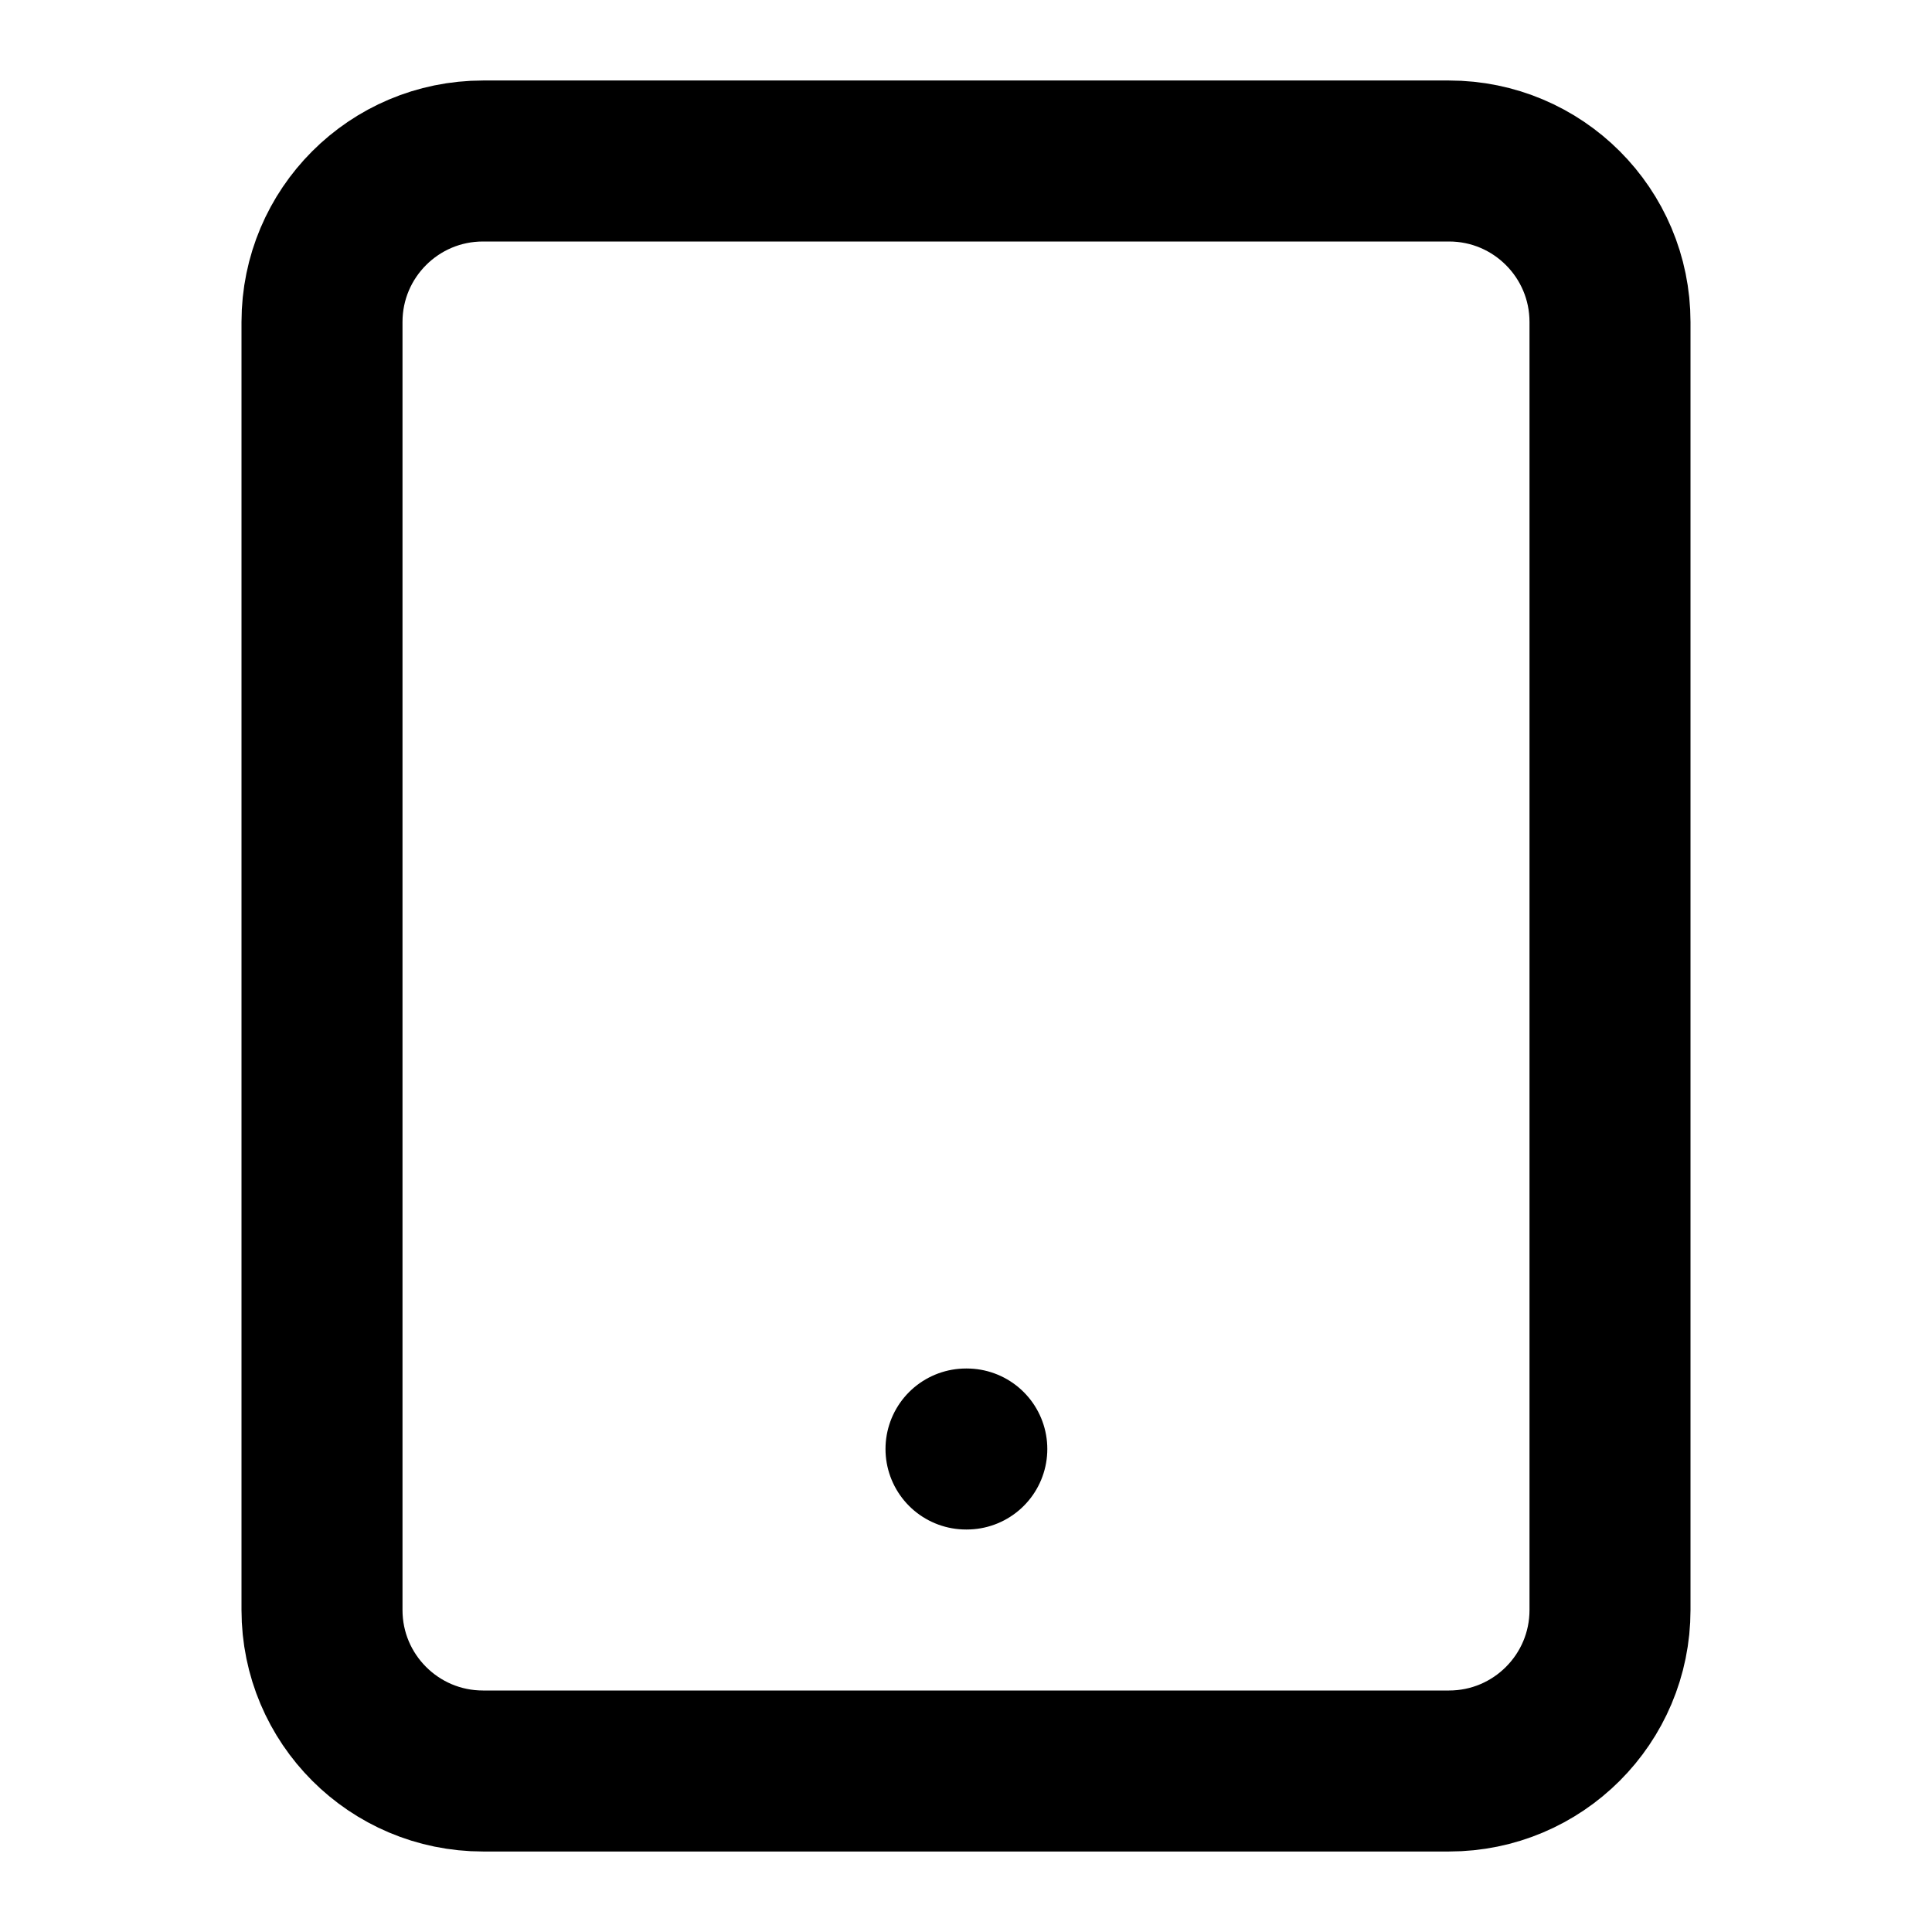
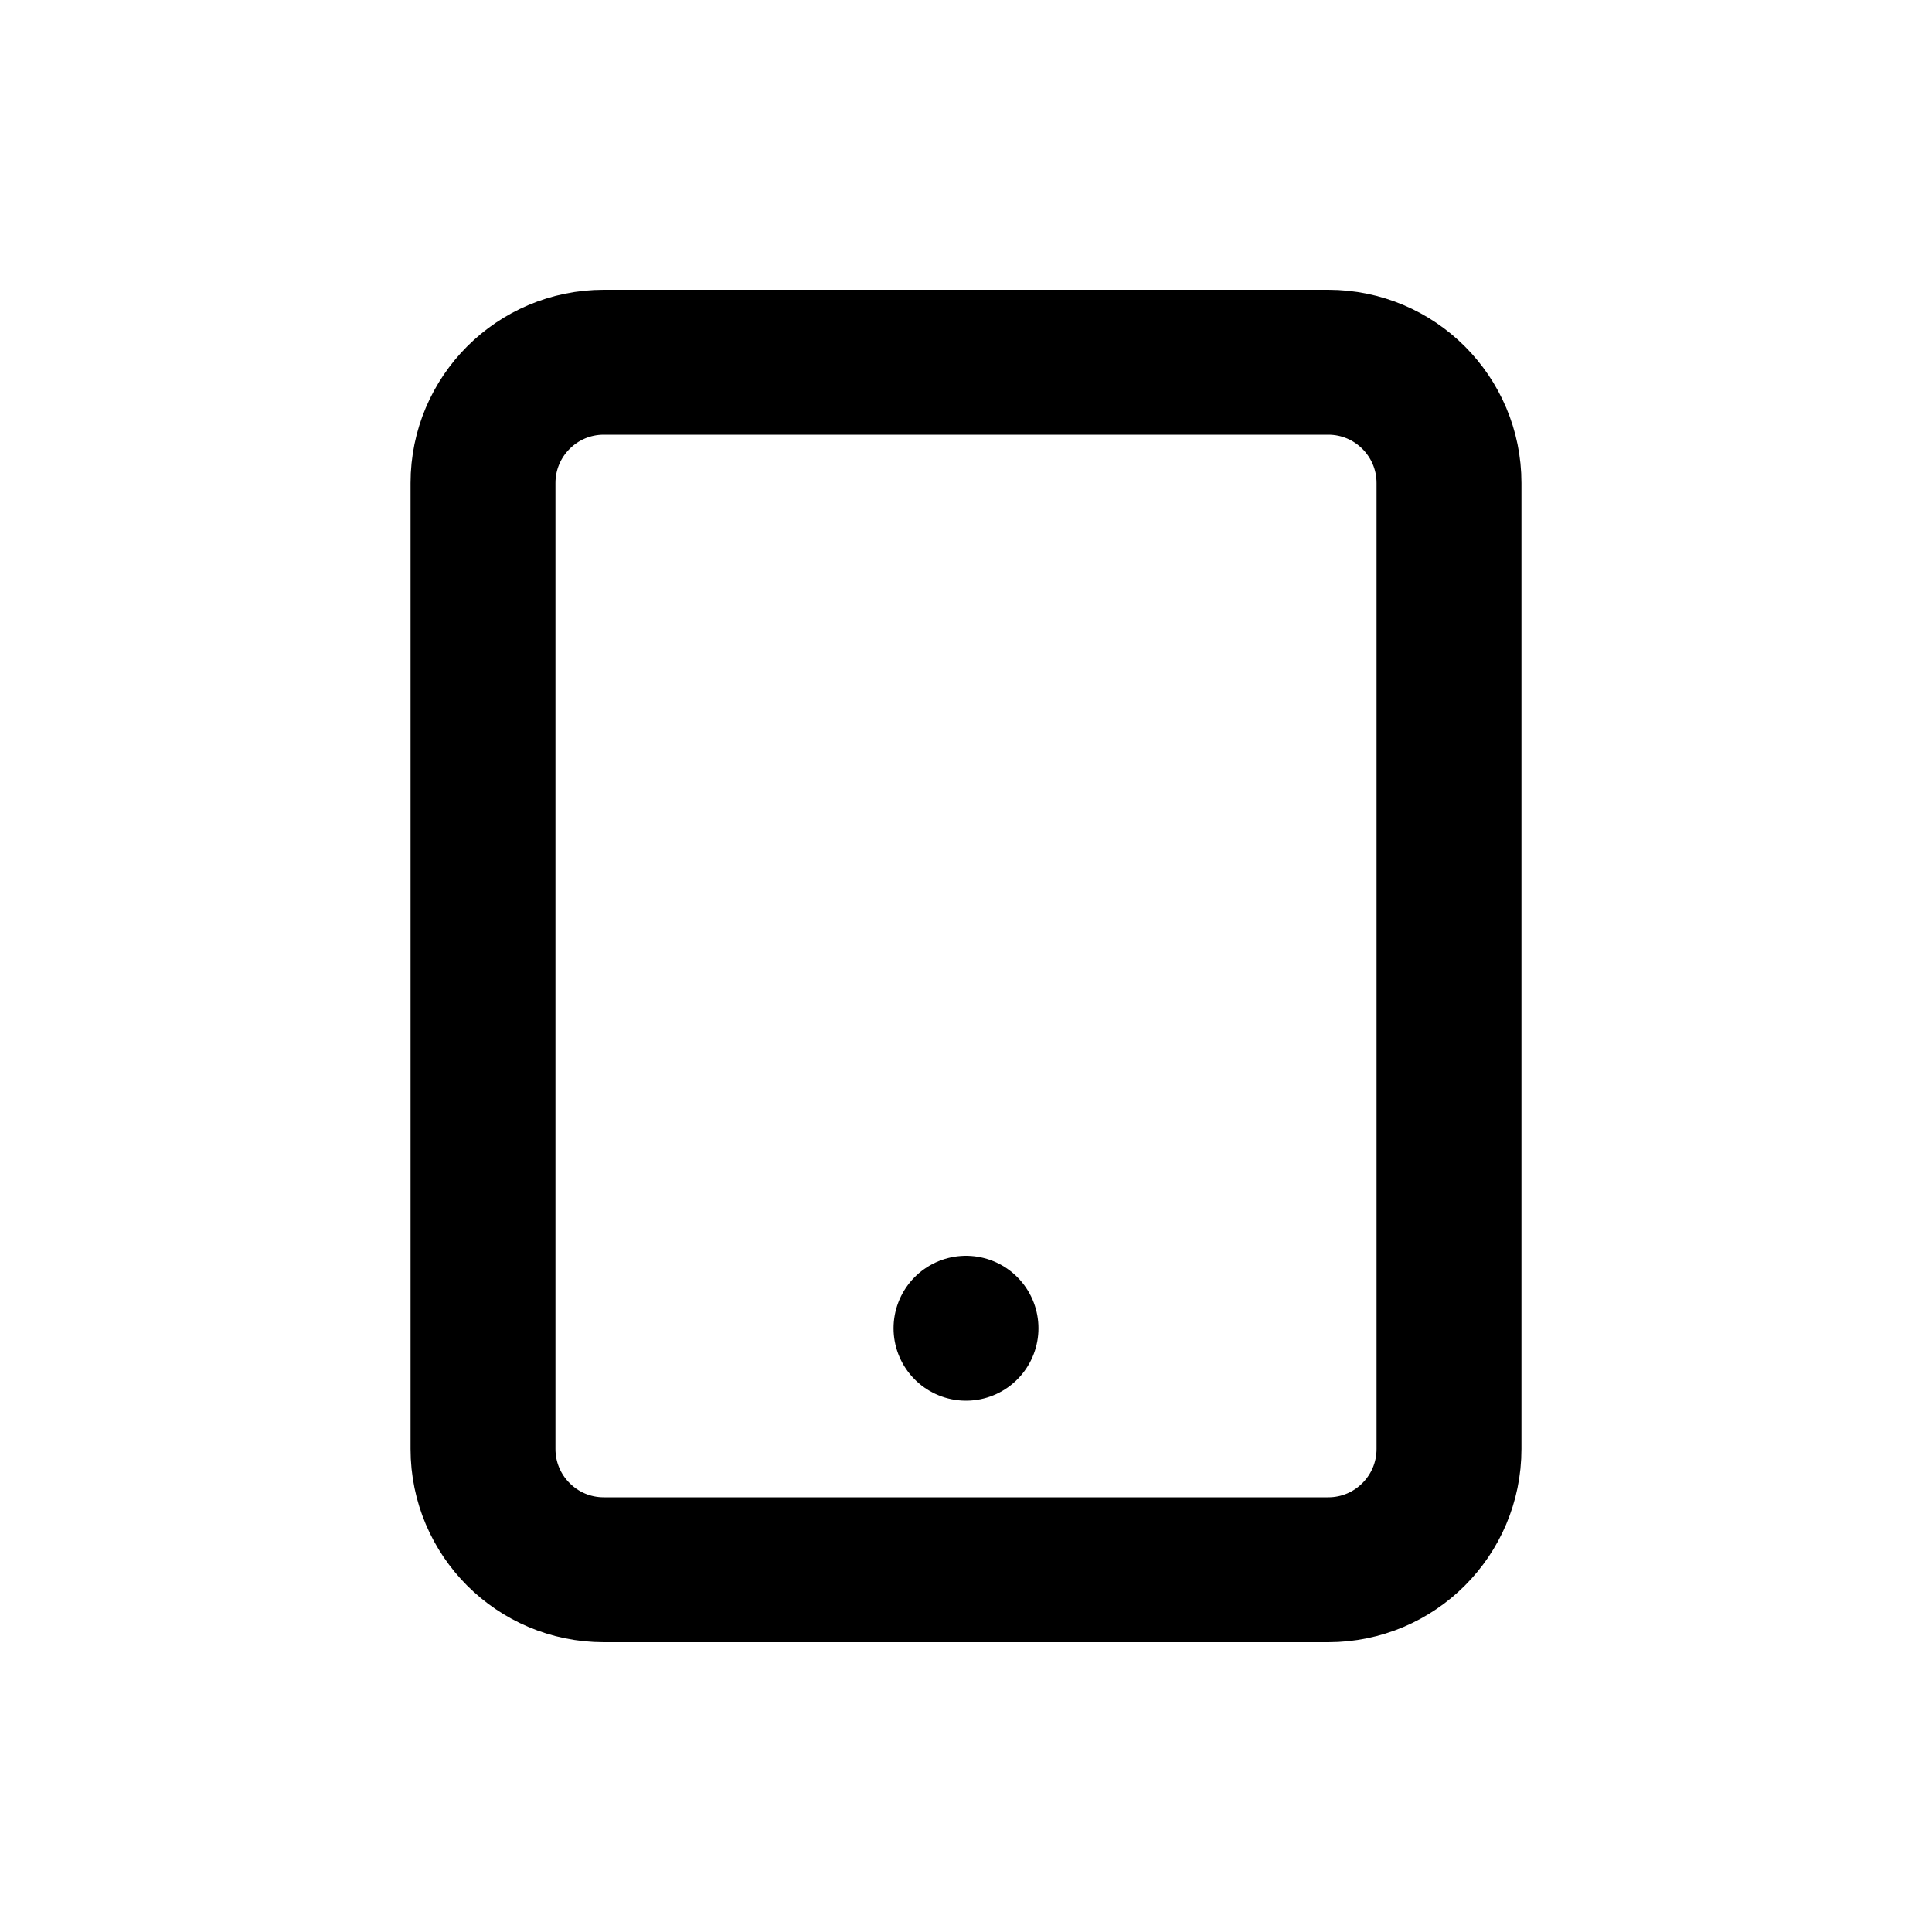
- <svg xmlns="http://www.w3.org/2000/svg" width="24" height="24" viewBox="0 0 24 24" fill="none" stroke="currentColor" stroke-width="2" stroke-linecap="round" stroke-linejoin="round" class="feather feather-tablet">
-   <rect x="4" y="2" width="16" height="20" rx="2" ry="2" />
-   <line x1="12" y1="18" x2="12.01" y2="18" />
+ <svg xmlns="http://www.w3.org/2000/svg" id="a" data-name="Layer 1" width="20" height="20" viewBox="0 0 20 20">
+   <path d="m6.25,3.75h7.5c.69,0,1.25.56,1.25,1.25v10c0,.69-.56,1.25-1.25,1.25h-7.5c-.69,0-1.25-.56-1.25-1.25V5c0-.69.56-1.25,1.25-1.25Zm3.75,10h0" fill="none" stroke="#000" stroke-linecap="round" stroke-linejoin="round" stroke-width="1.5" />
</svg>
